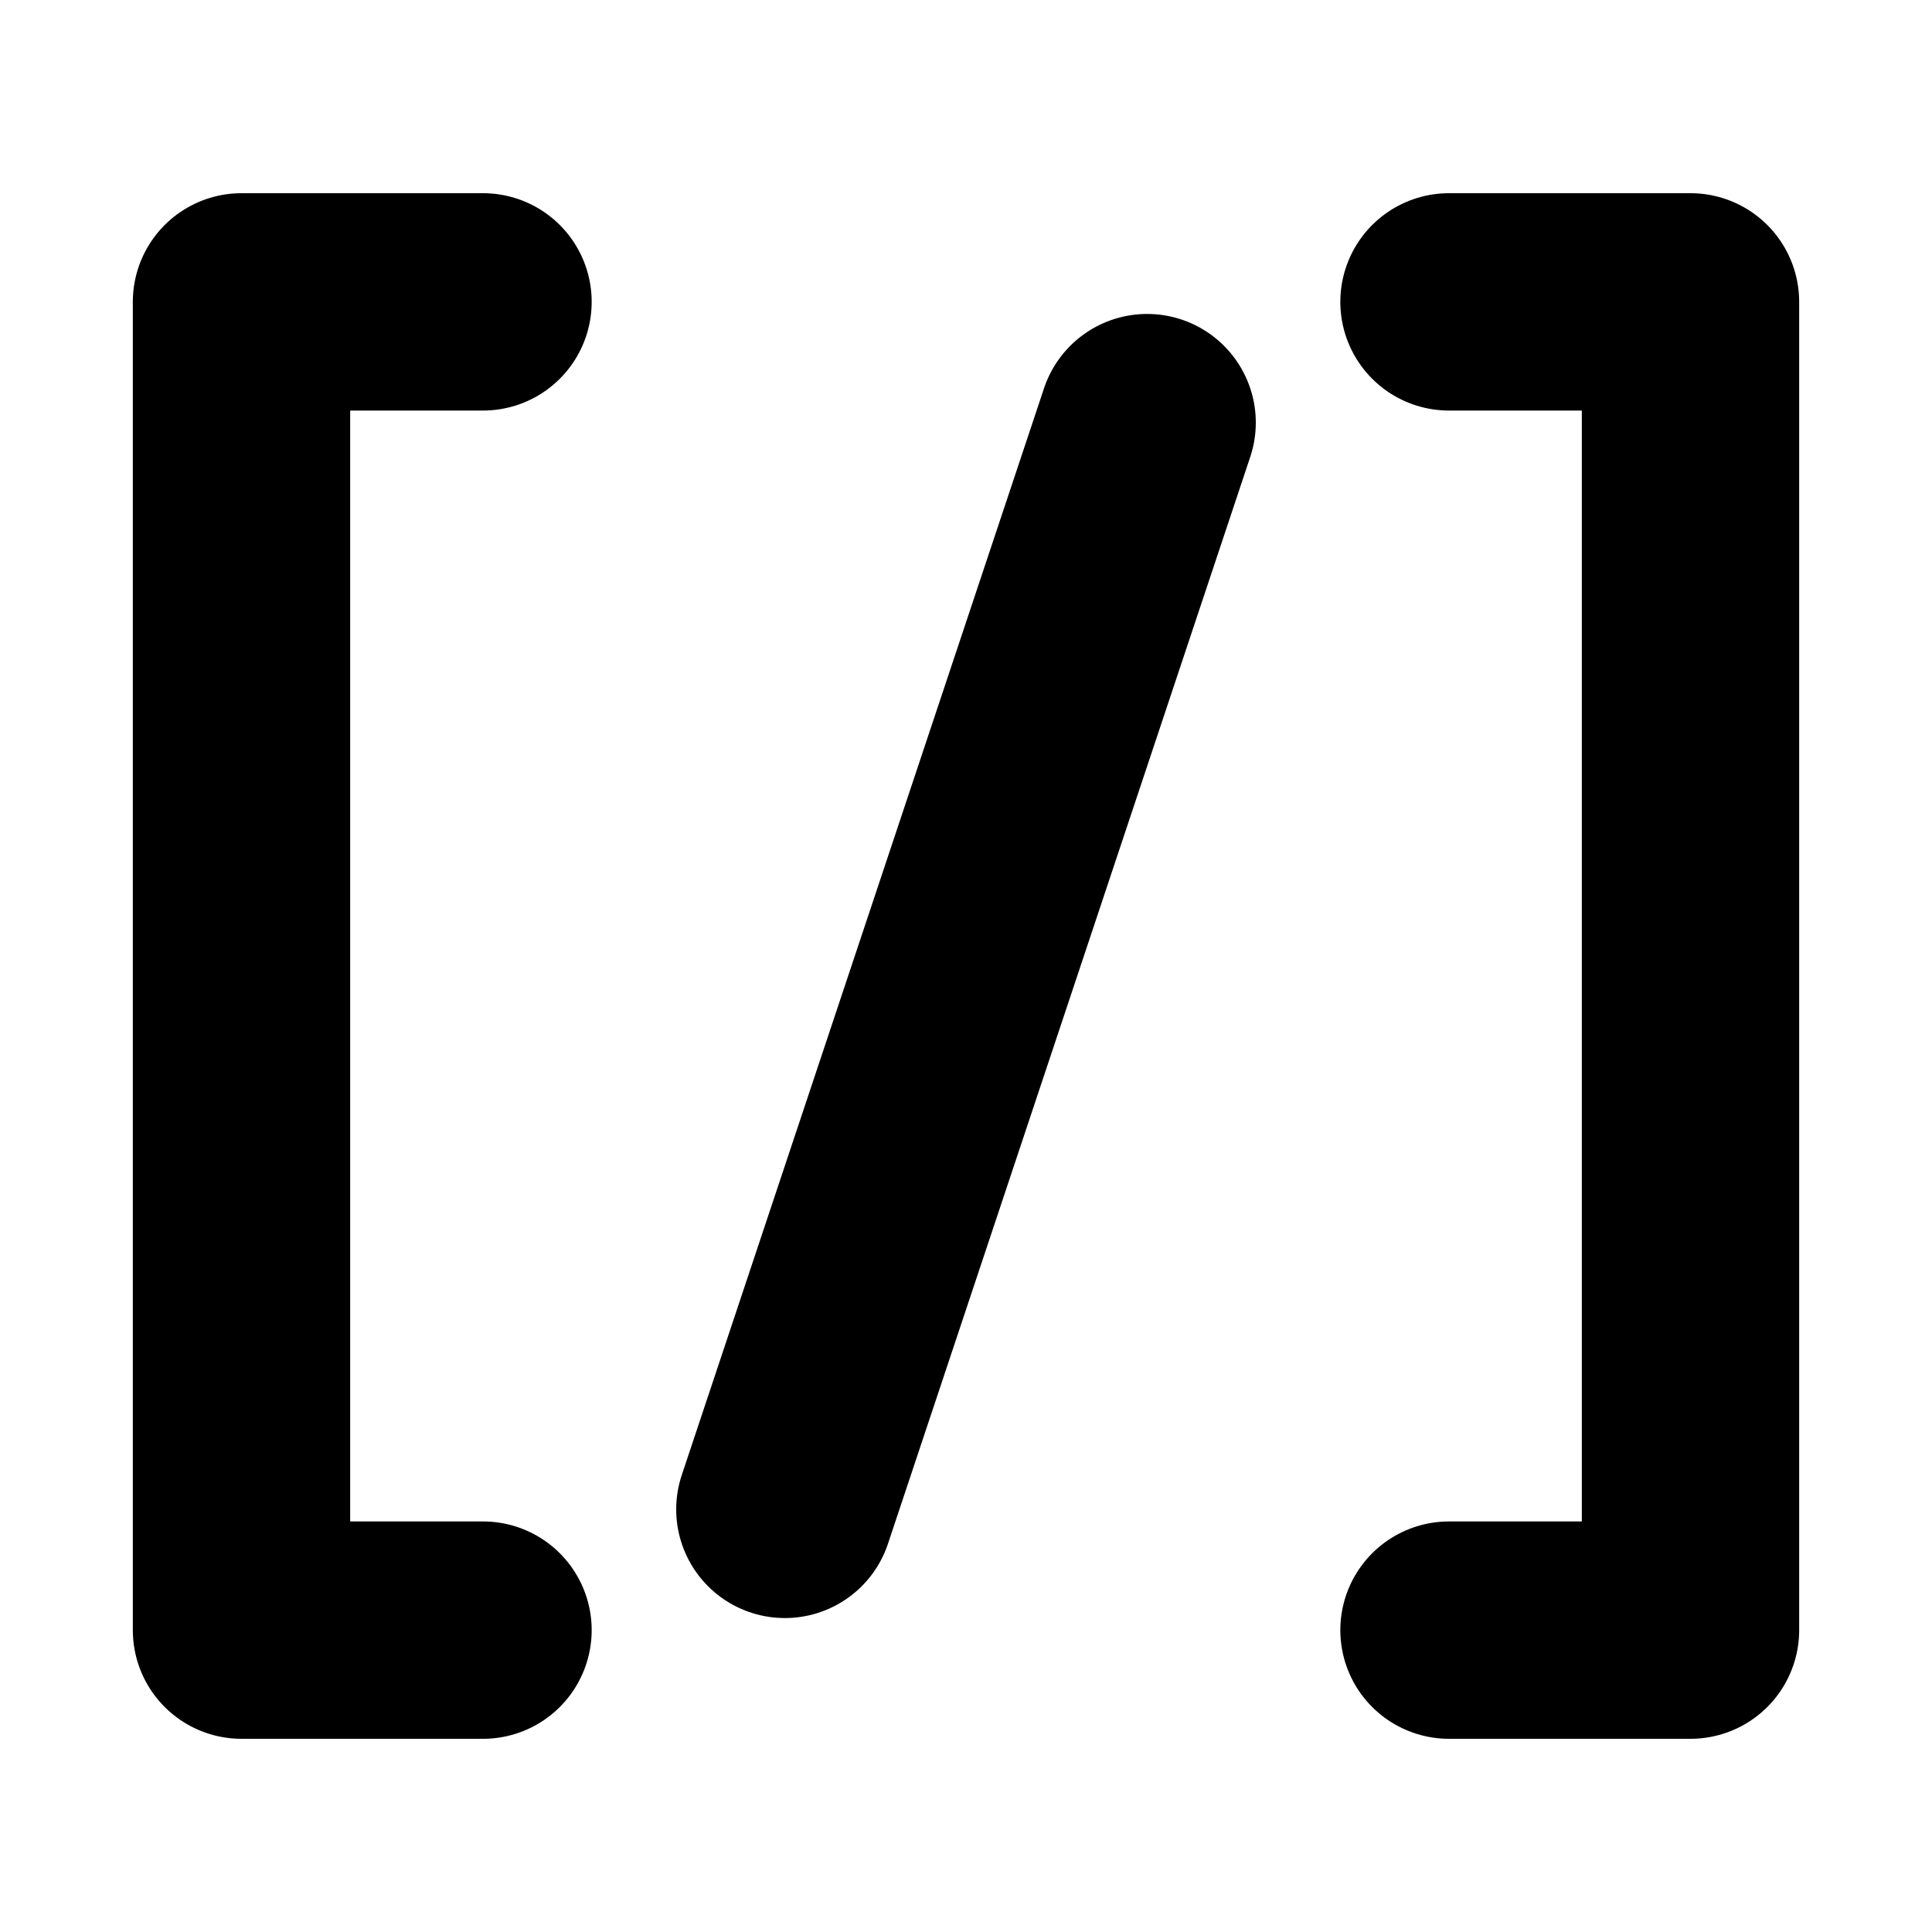
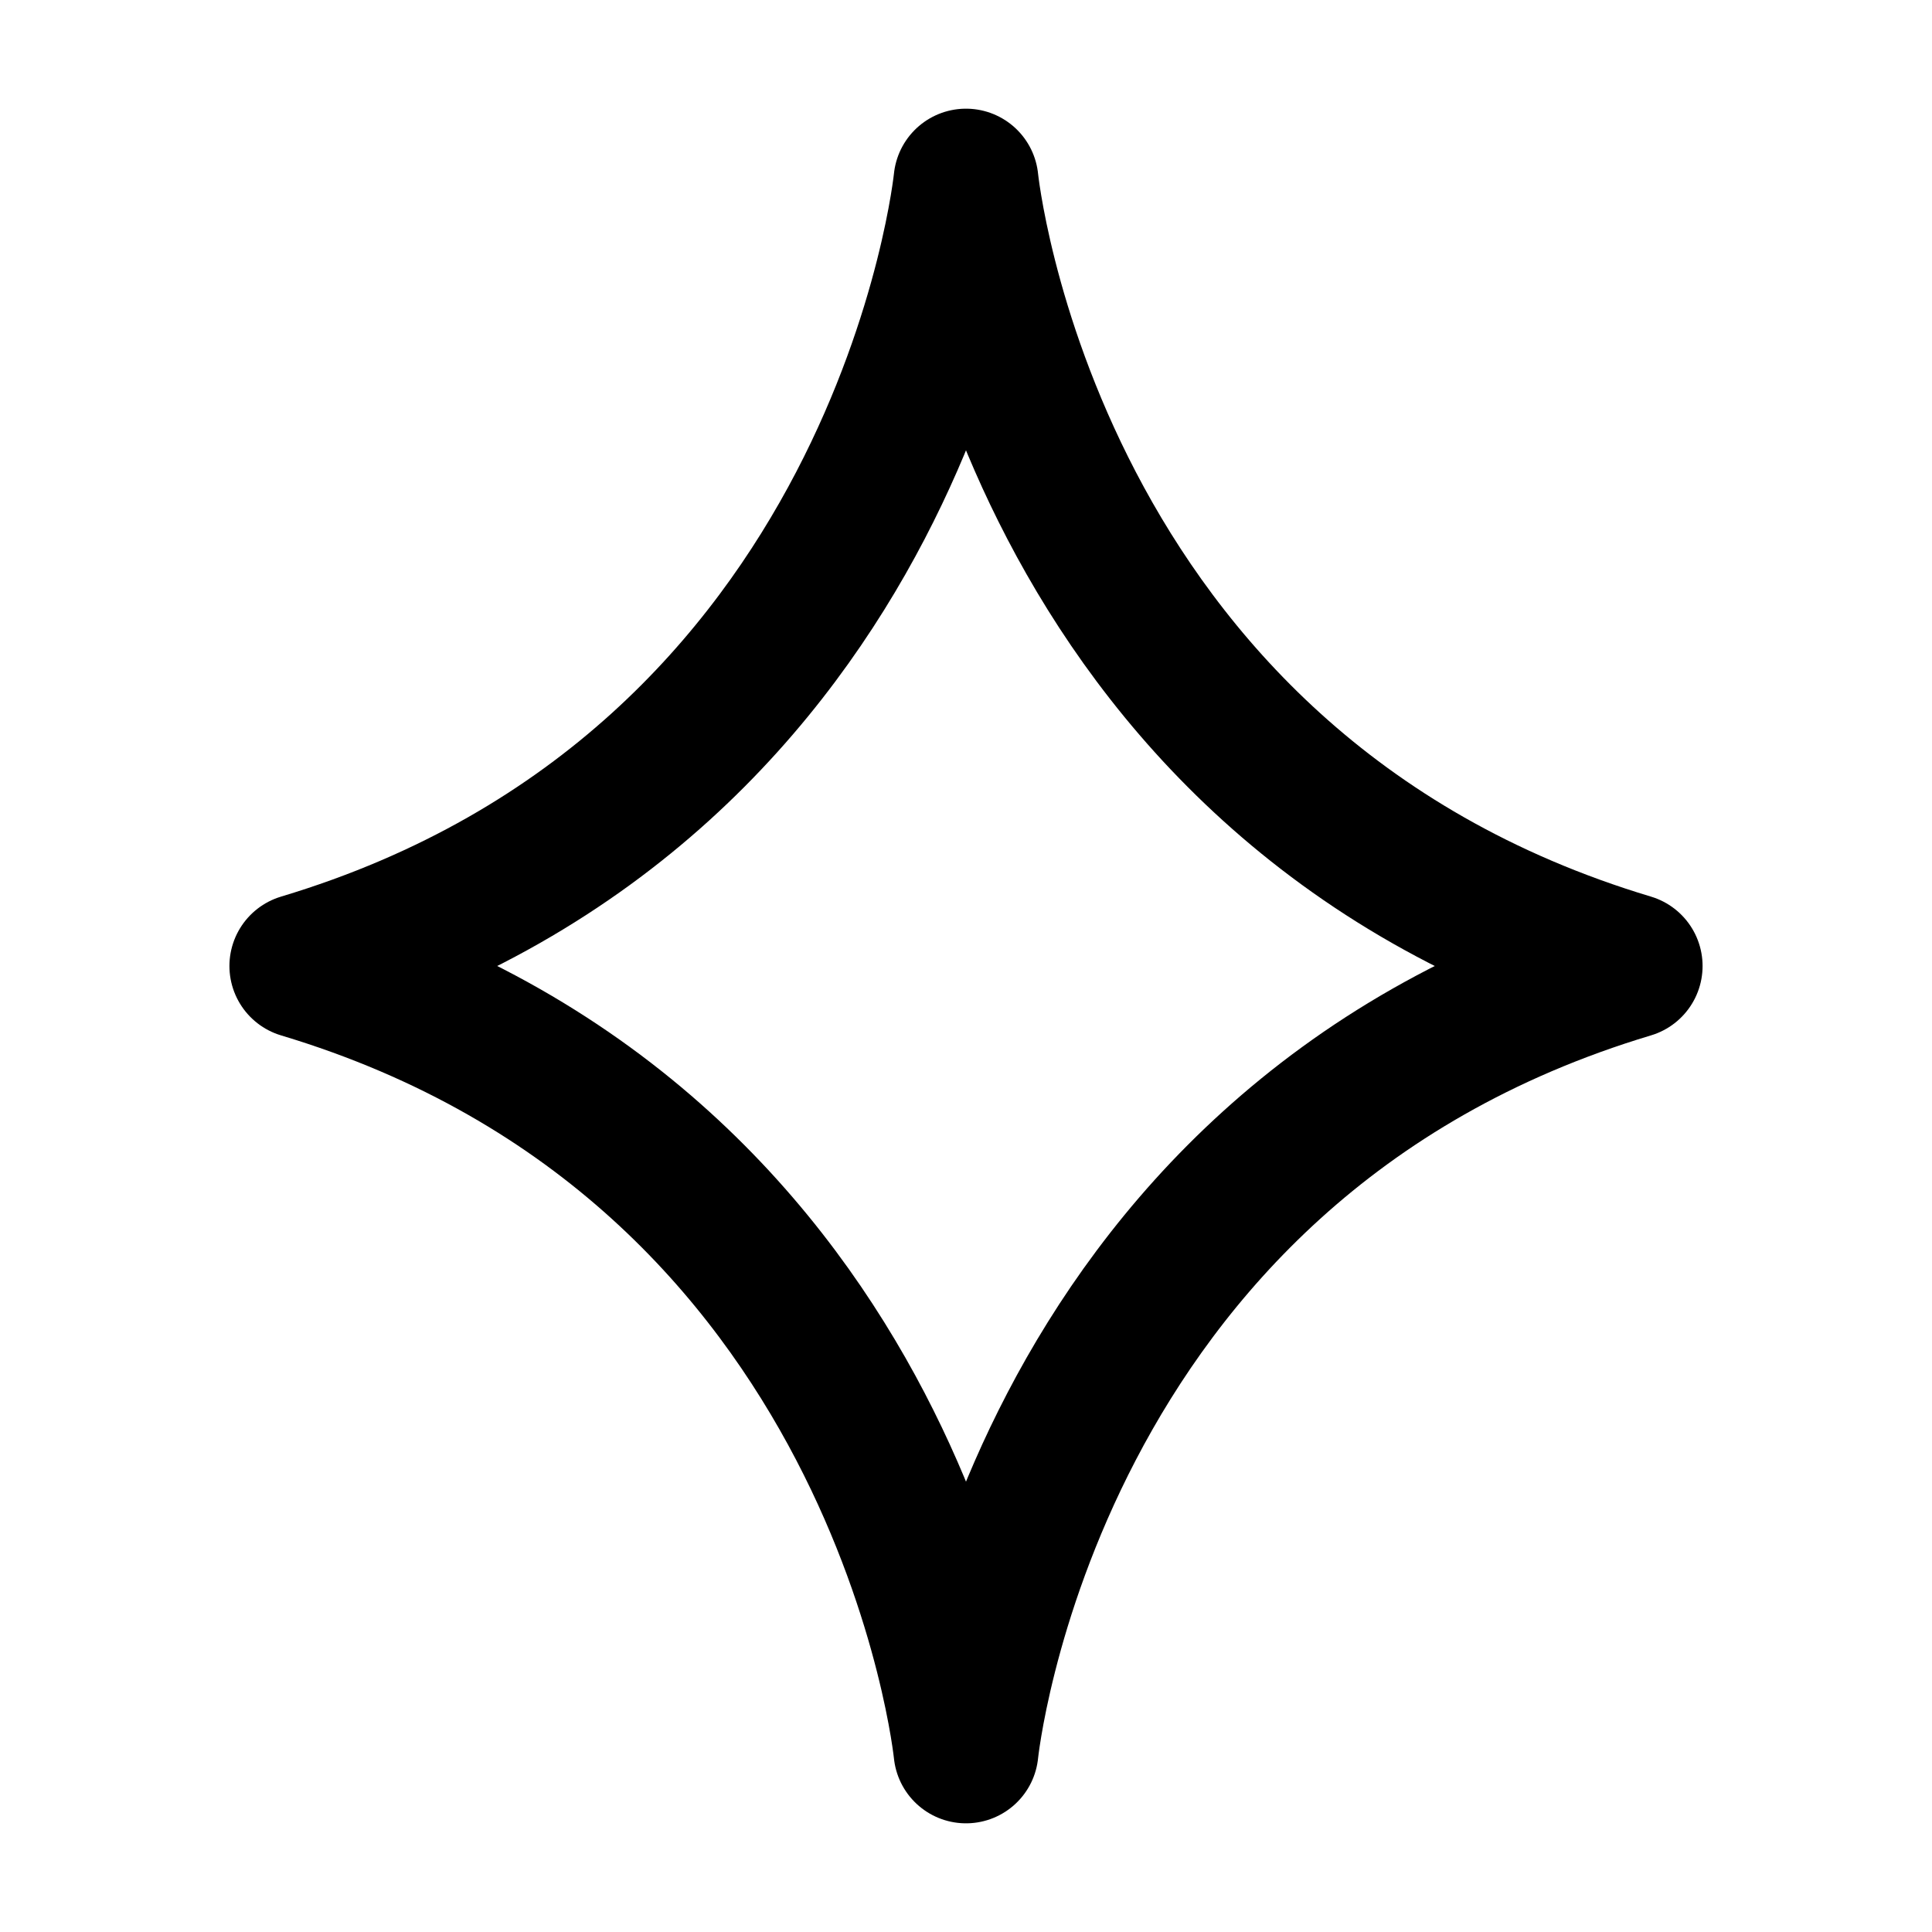
<svg xmlns="http://www.w3.org/2000/svg" width="16" height="16" viewBox="0 0 16 16" fill="none">
-   <path d="M4 2.5H2V13.5H4" stroke="black" stroke-width="1.8" stroke-linecap="round" stroke-linejoin="round" />
-   <path d="M6.5 12.5L9.5 3.5" stroke="black" stroke-width="1.8" stroke-linecap="round" />
-   <path d="M12 2.5H14V13.5H12" stroke="black" stroke-width="1.8" stroke-linecap="round" stroke-linejoin="round" />
+   <path d="M8 1.5C8 1.5 8.5 6.5 13.5 8C8.5 9.5 8 14.5 8 14.5C8 14.5 7.5 9.5 2.5 8C7.5 6.5 8 1.5 8 1.5Z" stroke="currentColor" stroke-width="1.2" stroke-linejoin="round" />
</svg>
